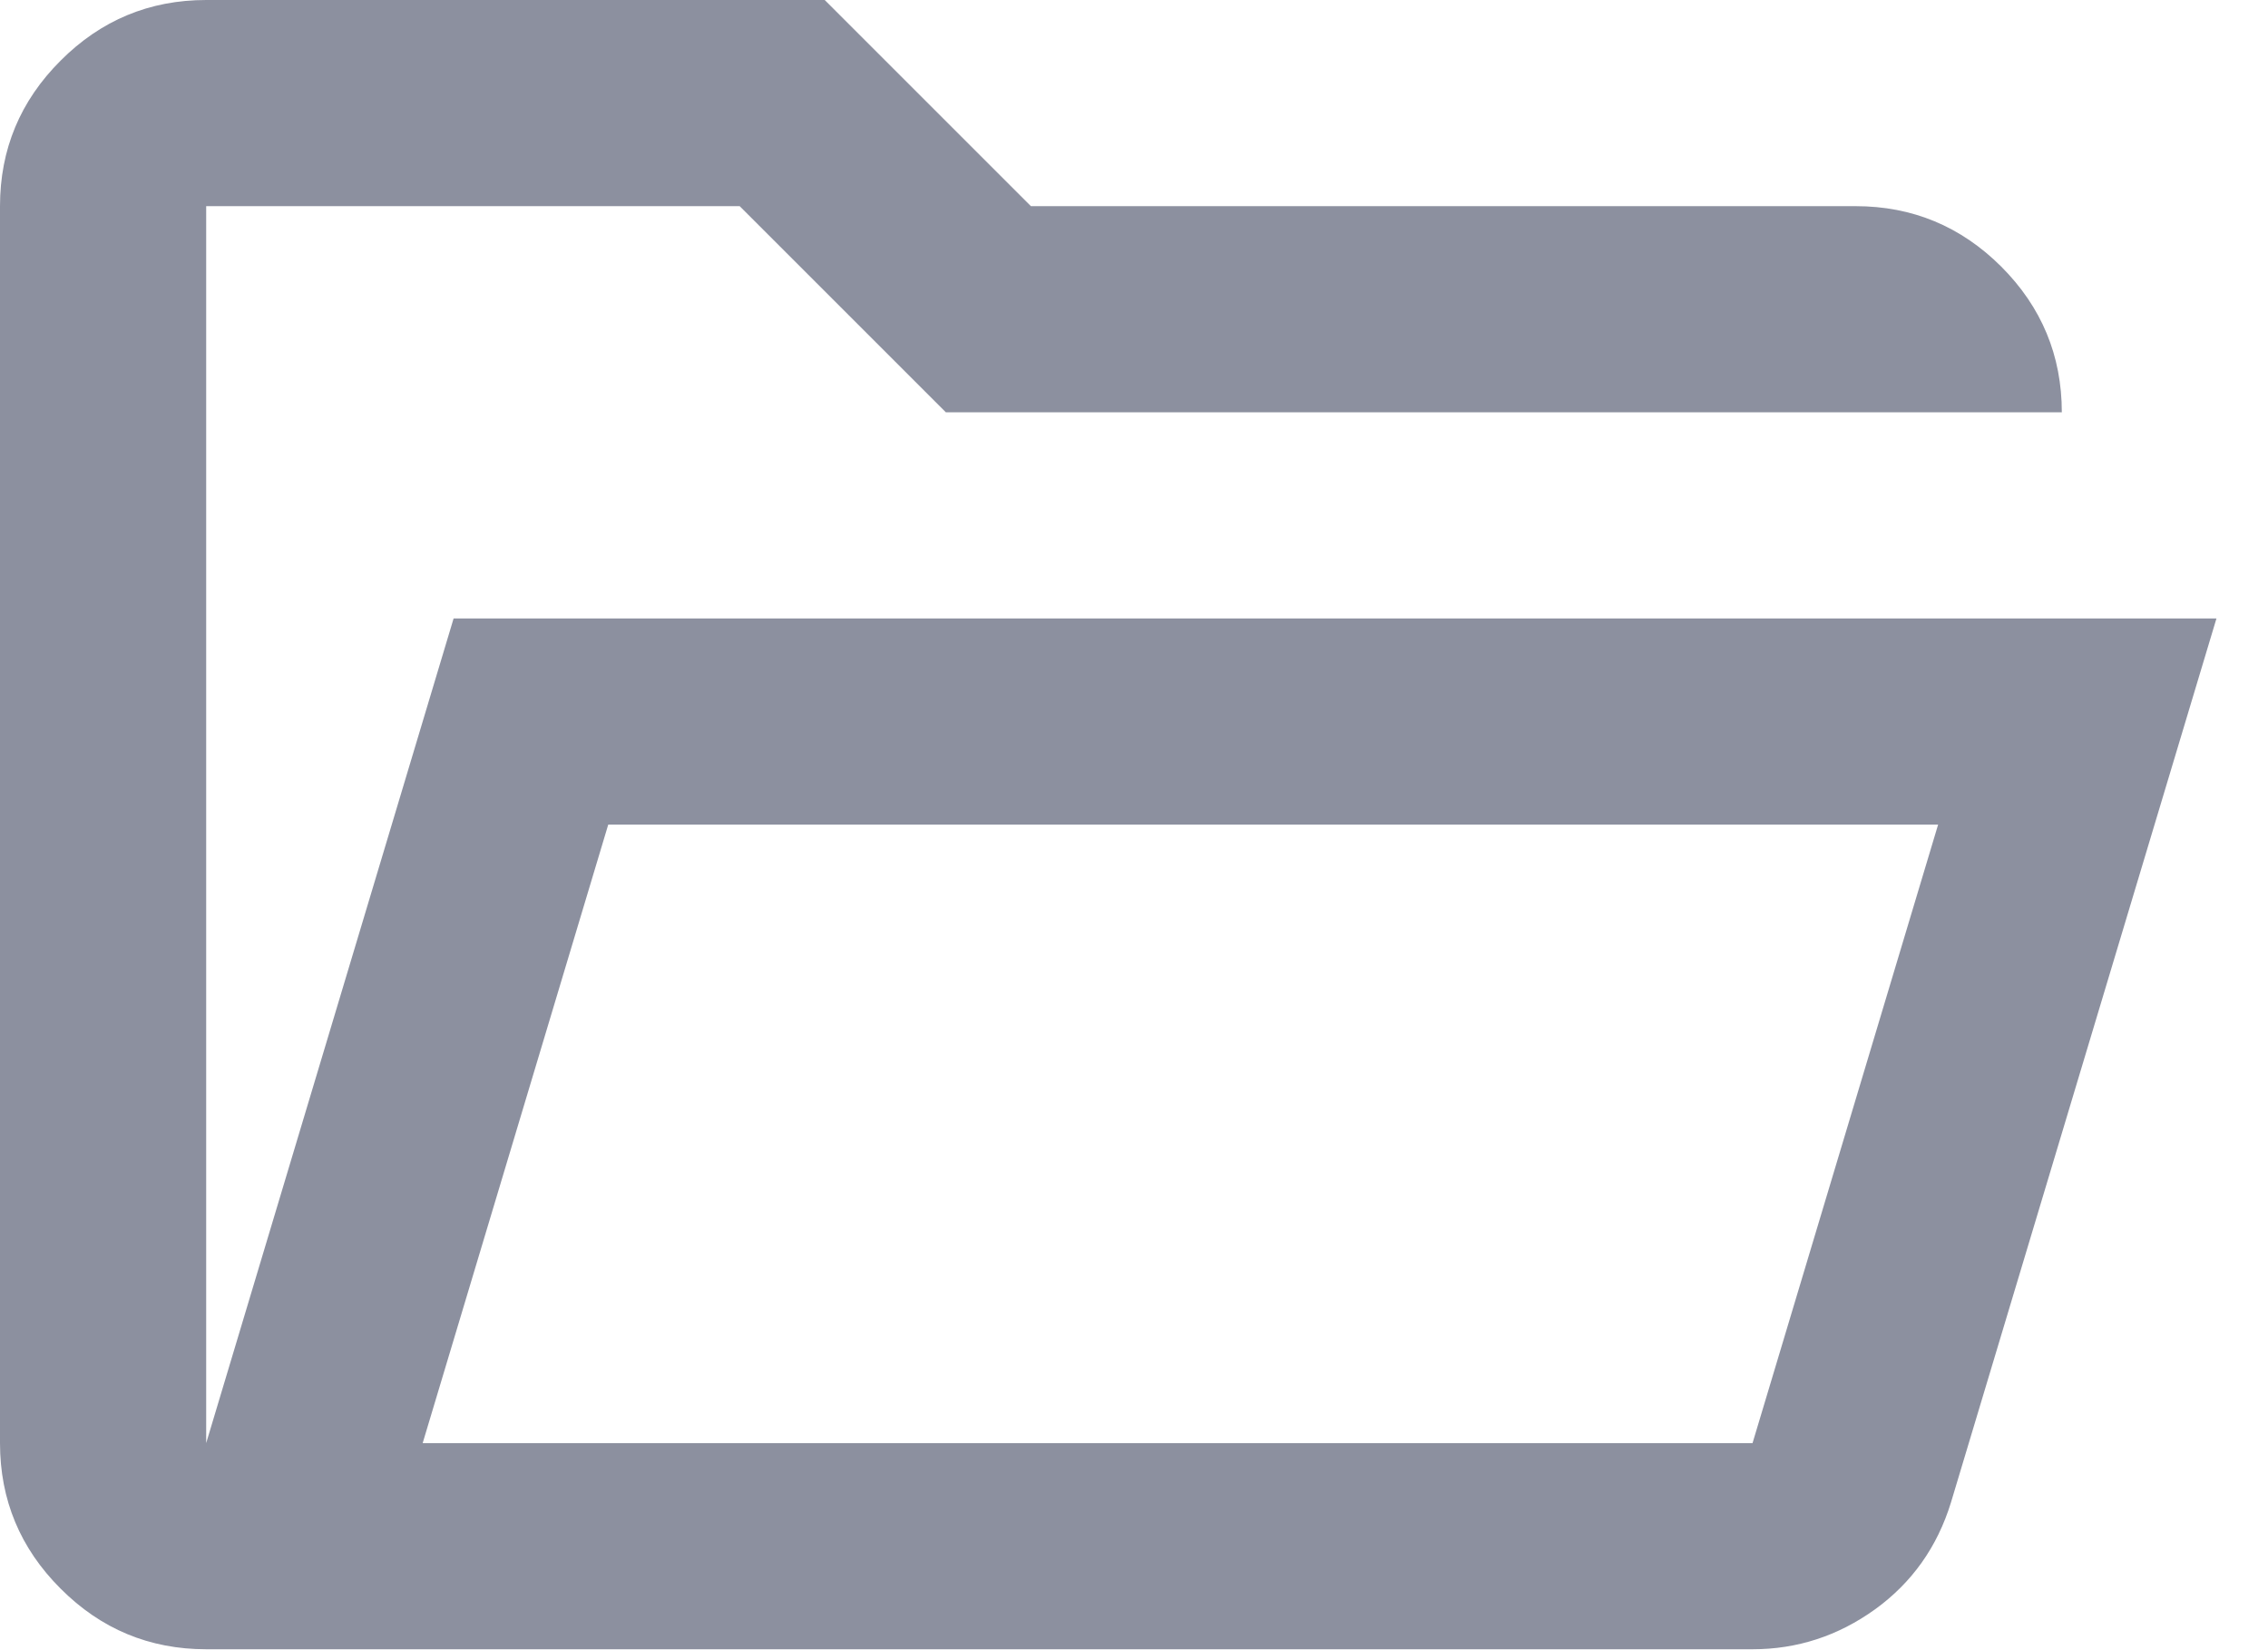
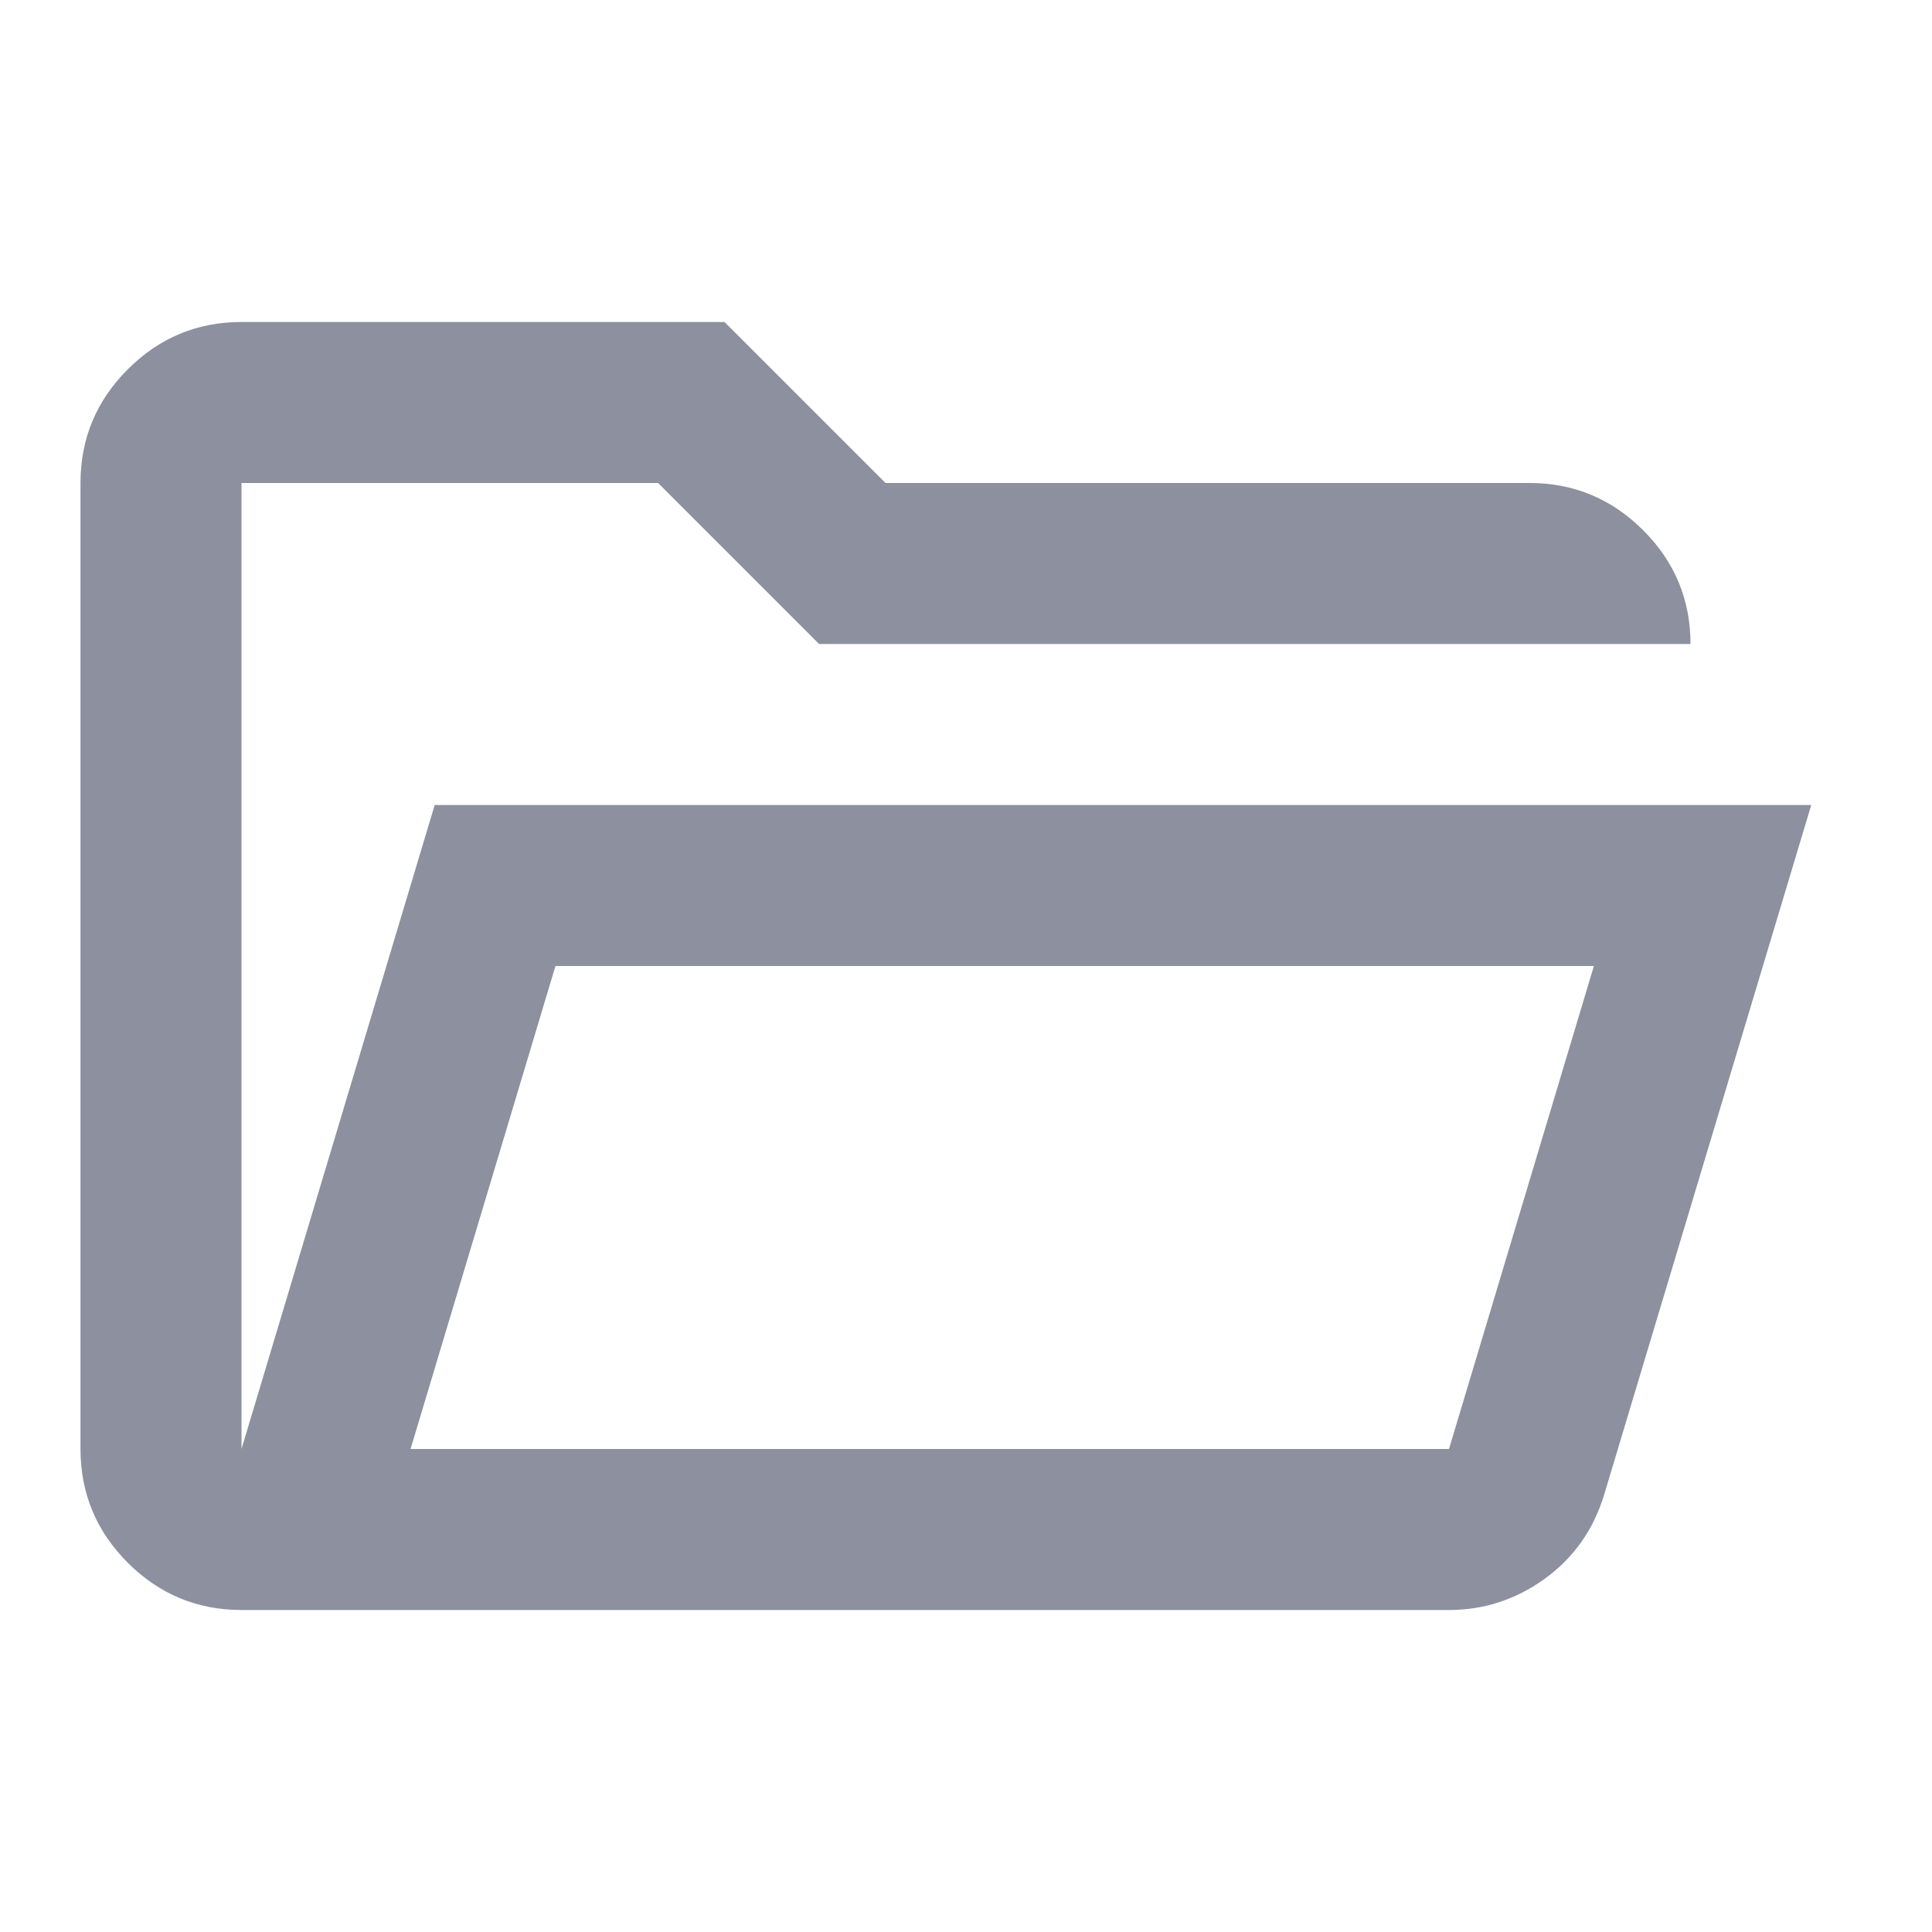
- <svg xmlns="http://www.w3.org/2000/svg" width="22" height="16" viewBox="0 0 22 16" fill="none">
-   <path d="M2 16C1.45 16 0.979 15.804 0.588 15.412C0.196 15.021 0 14.55 0 14V2C0 1.45 0.196 0.979 0.588 0.588C0.979 0.196 1.45 0 2 0H8L10 2H18C18.55 2 19.021 2.196 19.413 2.587C19.804 2.979 20 3.45 20 4H9.175L7.175 2H2V2V2V14V14V14L4.4 6H21.5L18.925 14.575C18.792 15.008 18.546 15.354 18.188 15.613C17.829 15.871 17.433 16 17 16H2V16M4.1 14H17L18.8 8H5.9L4.1 14V14M4.1 14L5.9 8V8L4.1 14V14V14M2 4V2V2V2V2V4V4V4" fill="#8C909F" />
+ <svg xmlns="http://www.w3.org/2000/svg" width="24" height="24" viewBox="0 0 24 24" fill="none">
+   <path d="M 3 20 C 2.45 20 1.979 19.804 1.587 19.413 C 1.196 19.021 1 18.55 1 18 V 6 C 1 5.45 1.196 4.979 1.587 4.588 C 1.979 4.196 2.45 4 3 4 H 9 L 11 6 H 19 C 19.55 6 20.021 6.196 20.413 6.588 C 20.804 6.979 21 7.45 21 8 H 10.175 L 8.175 6 H 3 V 6 V 6 V 18 V 18 V 18 L 5.4 10 H 22.5 L 19.925 18.575 C 19.792 19.008 19.546 19.354 19.188 19.613 C 18.829 19.871 18.433 20 18 20 H 3 V 20 M 5.1 18 H 18 L 19.8 12 H 6.9 L 5.1 18 V 18 M 5.1 18 L 6.9 12 V 12 L 5.1 18 V 18 V 18 M 3 8 V 6 V 6 V 6 V 6 V 8 V 8 V 8" fill="#8C909F" />
</svg>
